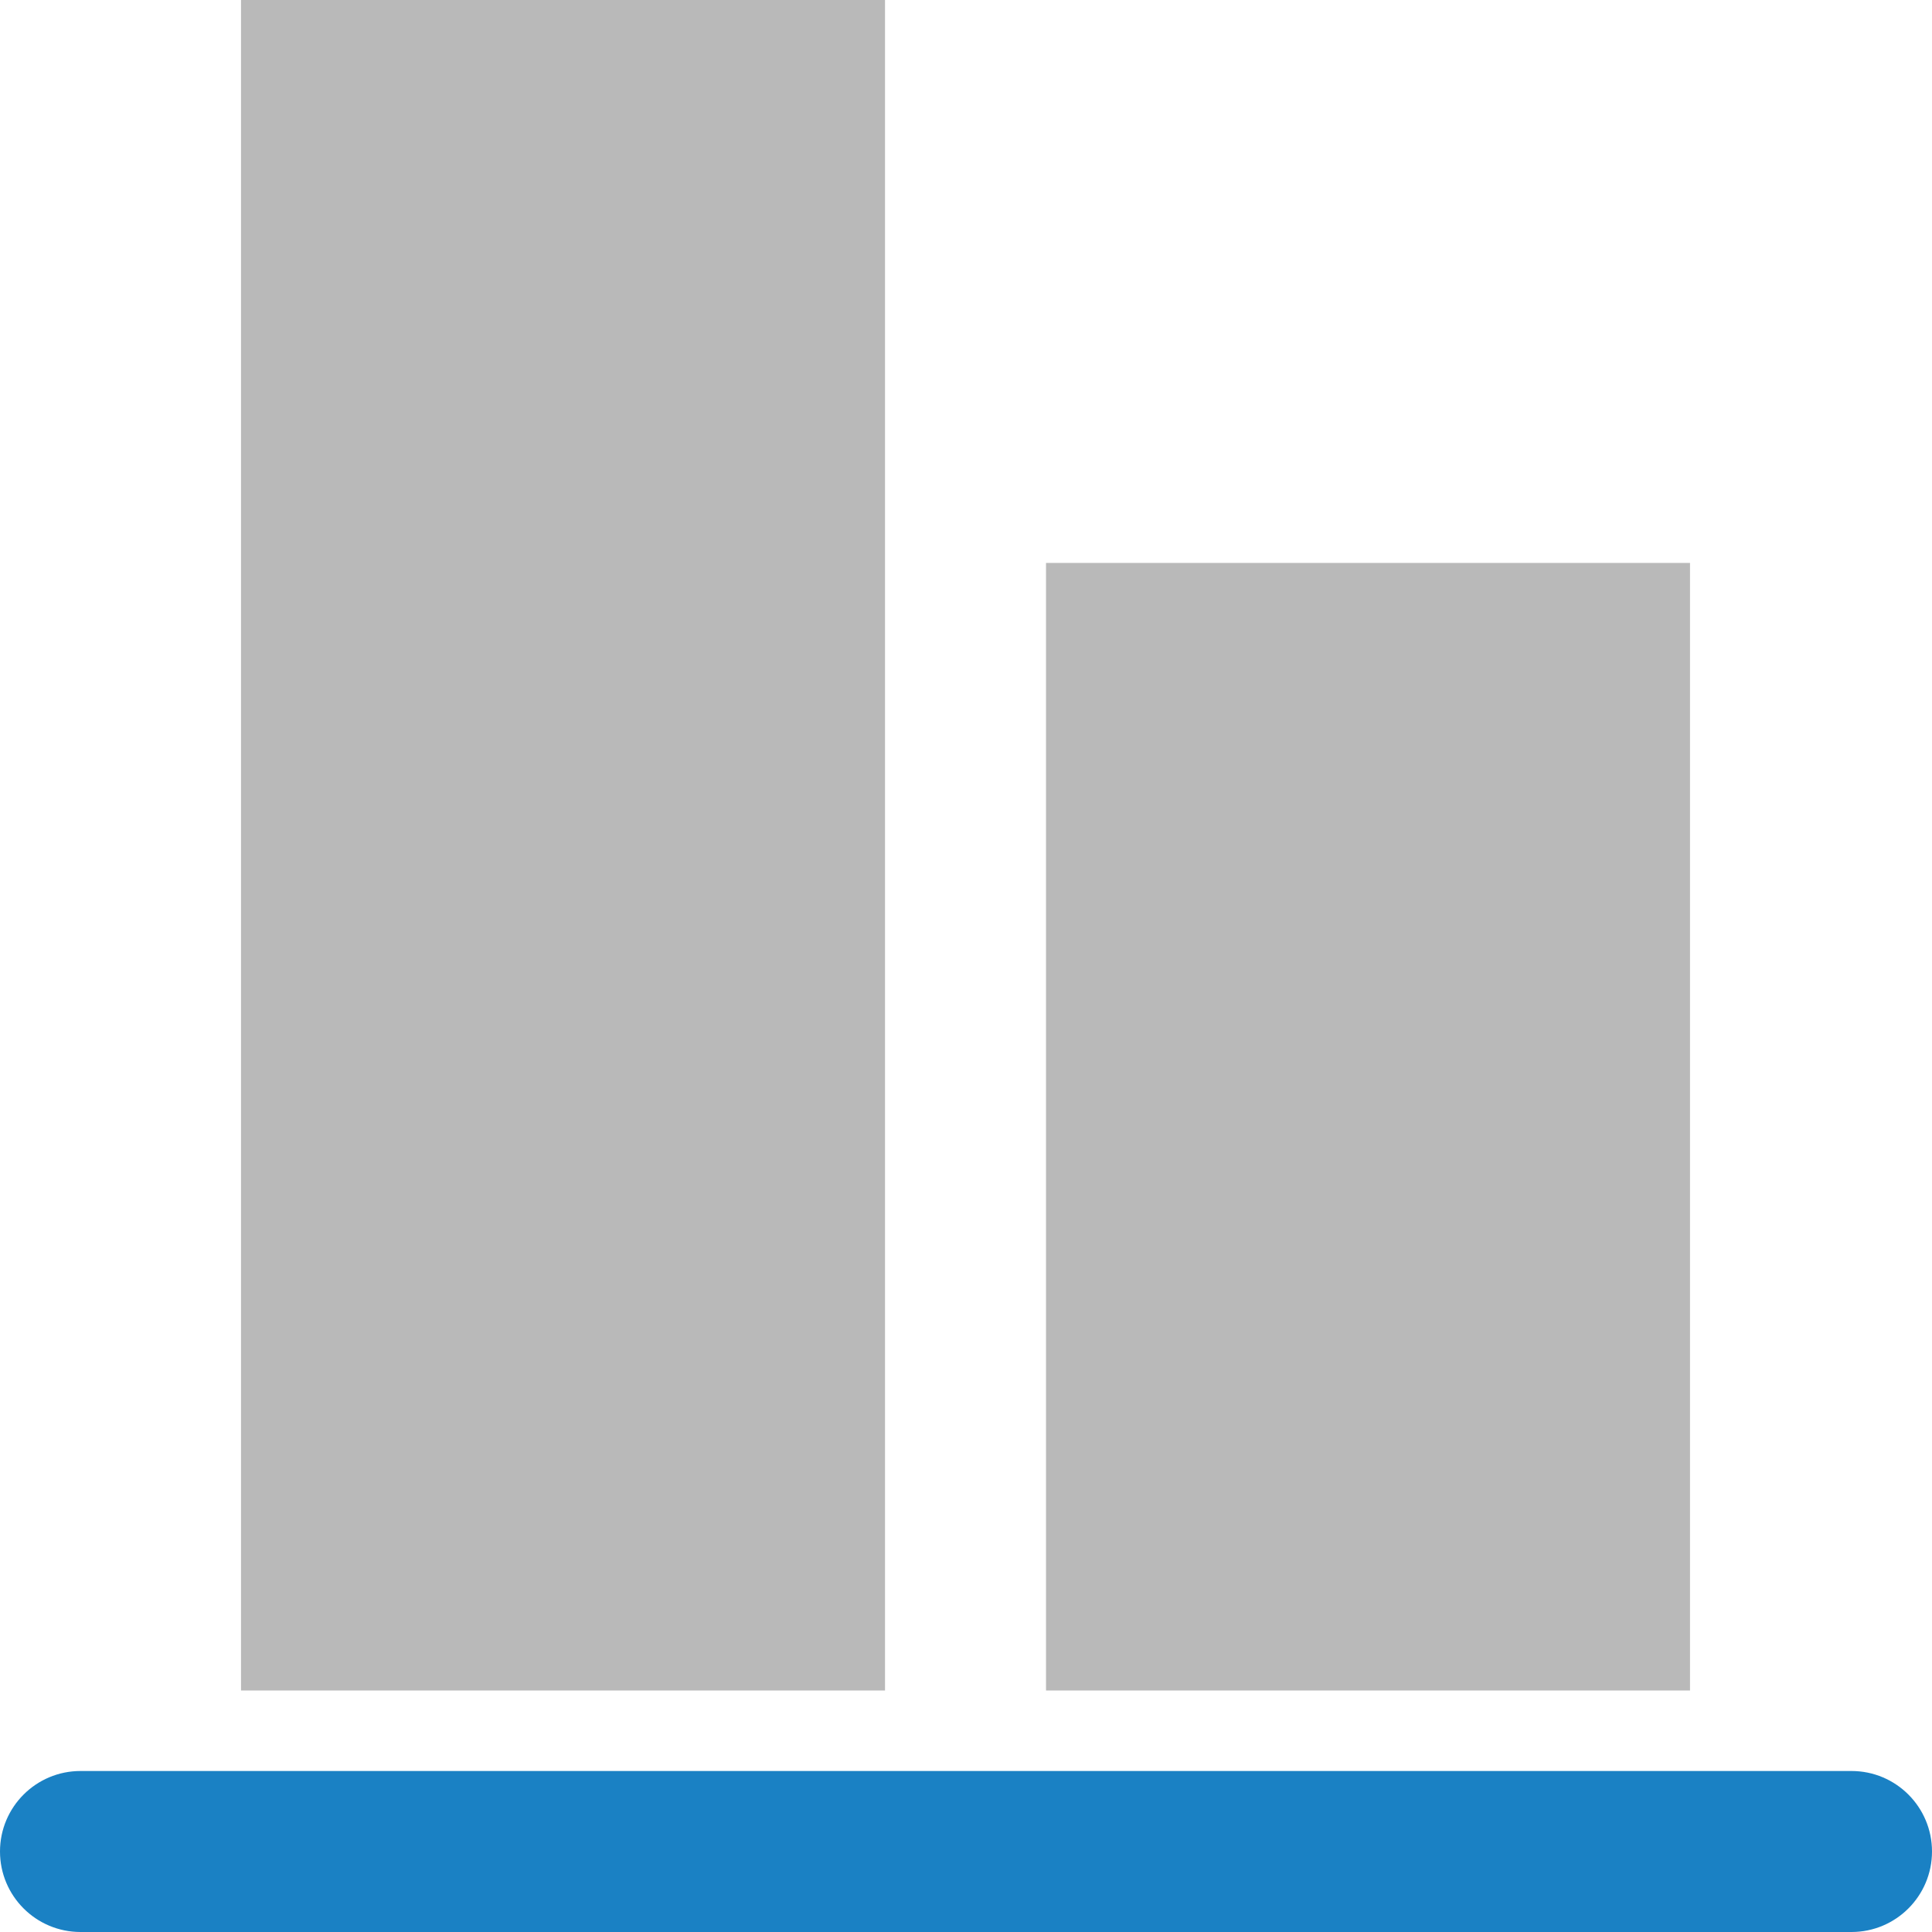
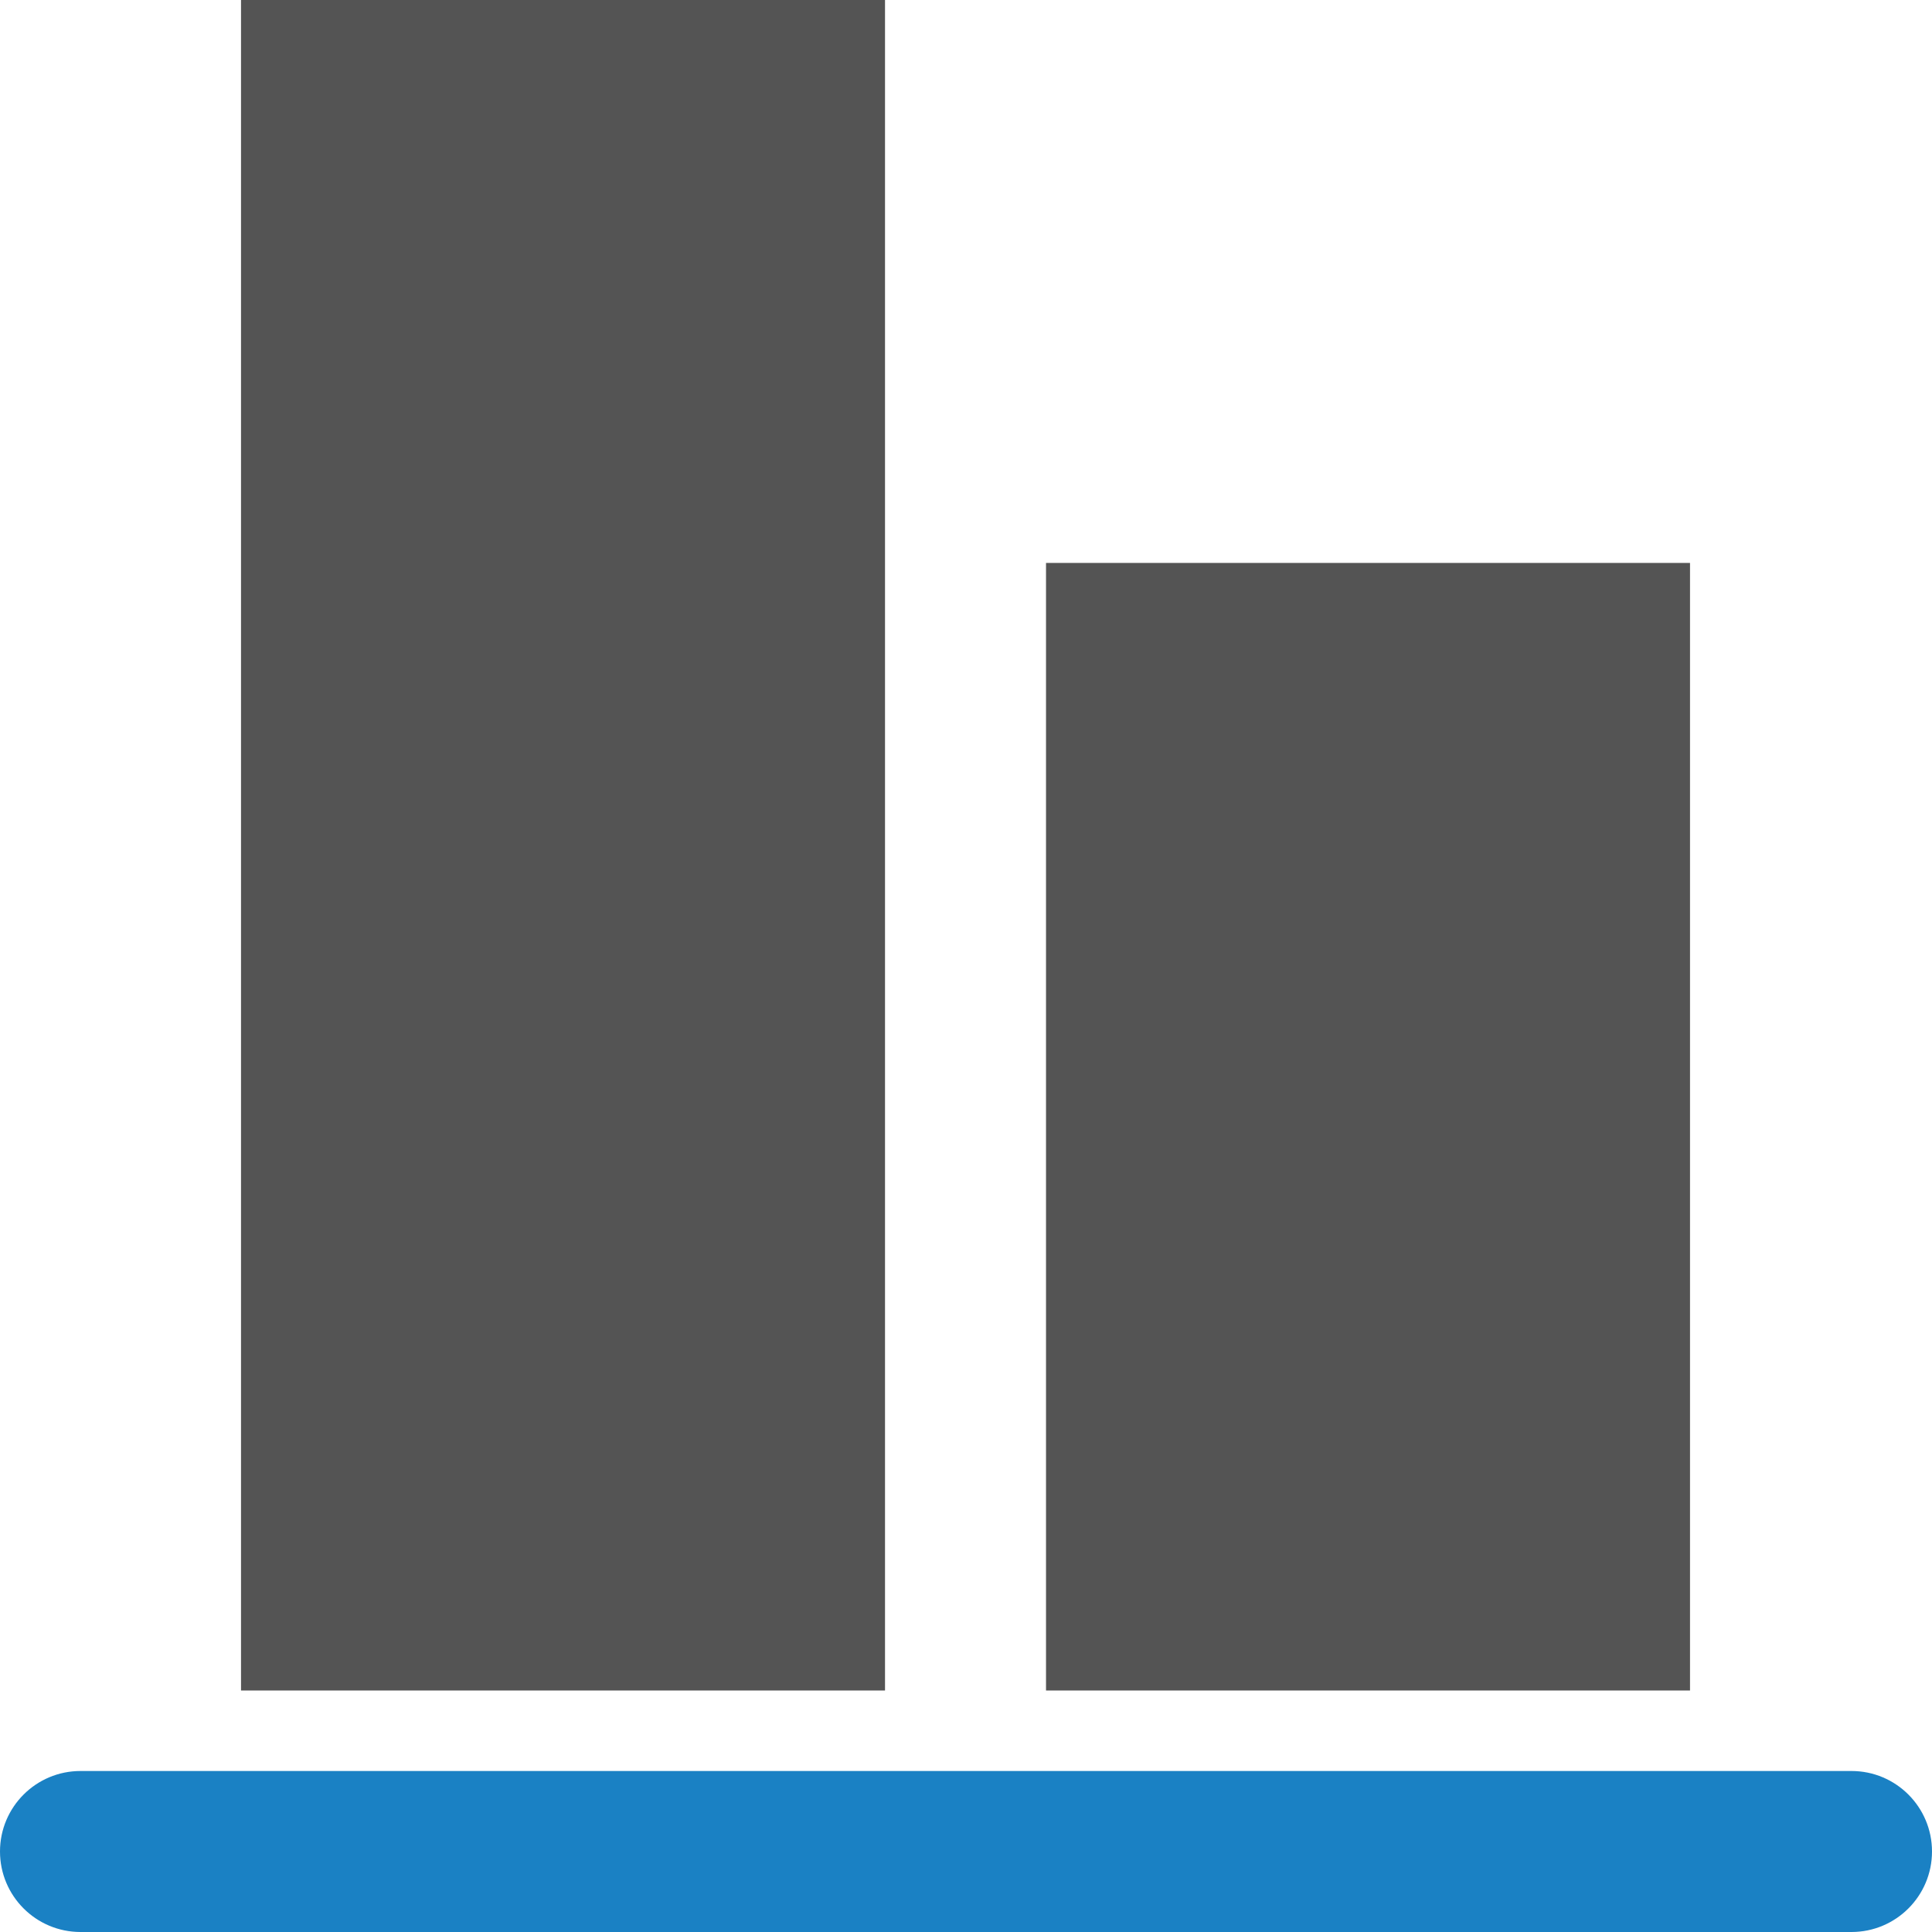
<svg xmlns="http://www.w3.org/2000/svg" id="Слой_1" data-name="Слой 1" viewBox="0 0 24 24" version="1.1">
  <defs id="defs115824">
-     <style id="style115822">.cls-1{fill:#b9b9b9;}.cls-2{fill:#1a81c4;}</style>
+     <style id="style115822">.cls-1{fill:#545454;}.cls-2{fill:#1a81c4;}</style>
  </defs>
  <rect class="cls-1" x="-21" y="12.994" width="14.007" height="8" transform="rotate(-90)" id="rect115828" />
  <rect class="cls-1" x="-21" y="2.994" width="21" height="8" transform="rotate(-90)" id="rect115830" />
  <path class="cls-2" d="M 23,24 H 1 a 1,1 0 0 1 0,-2 h 22 a 1,1 0 0 1 0,2 z" id="path115832" />
</svg>
